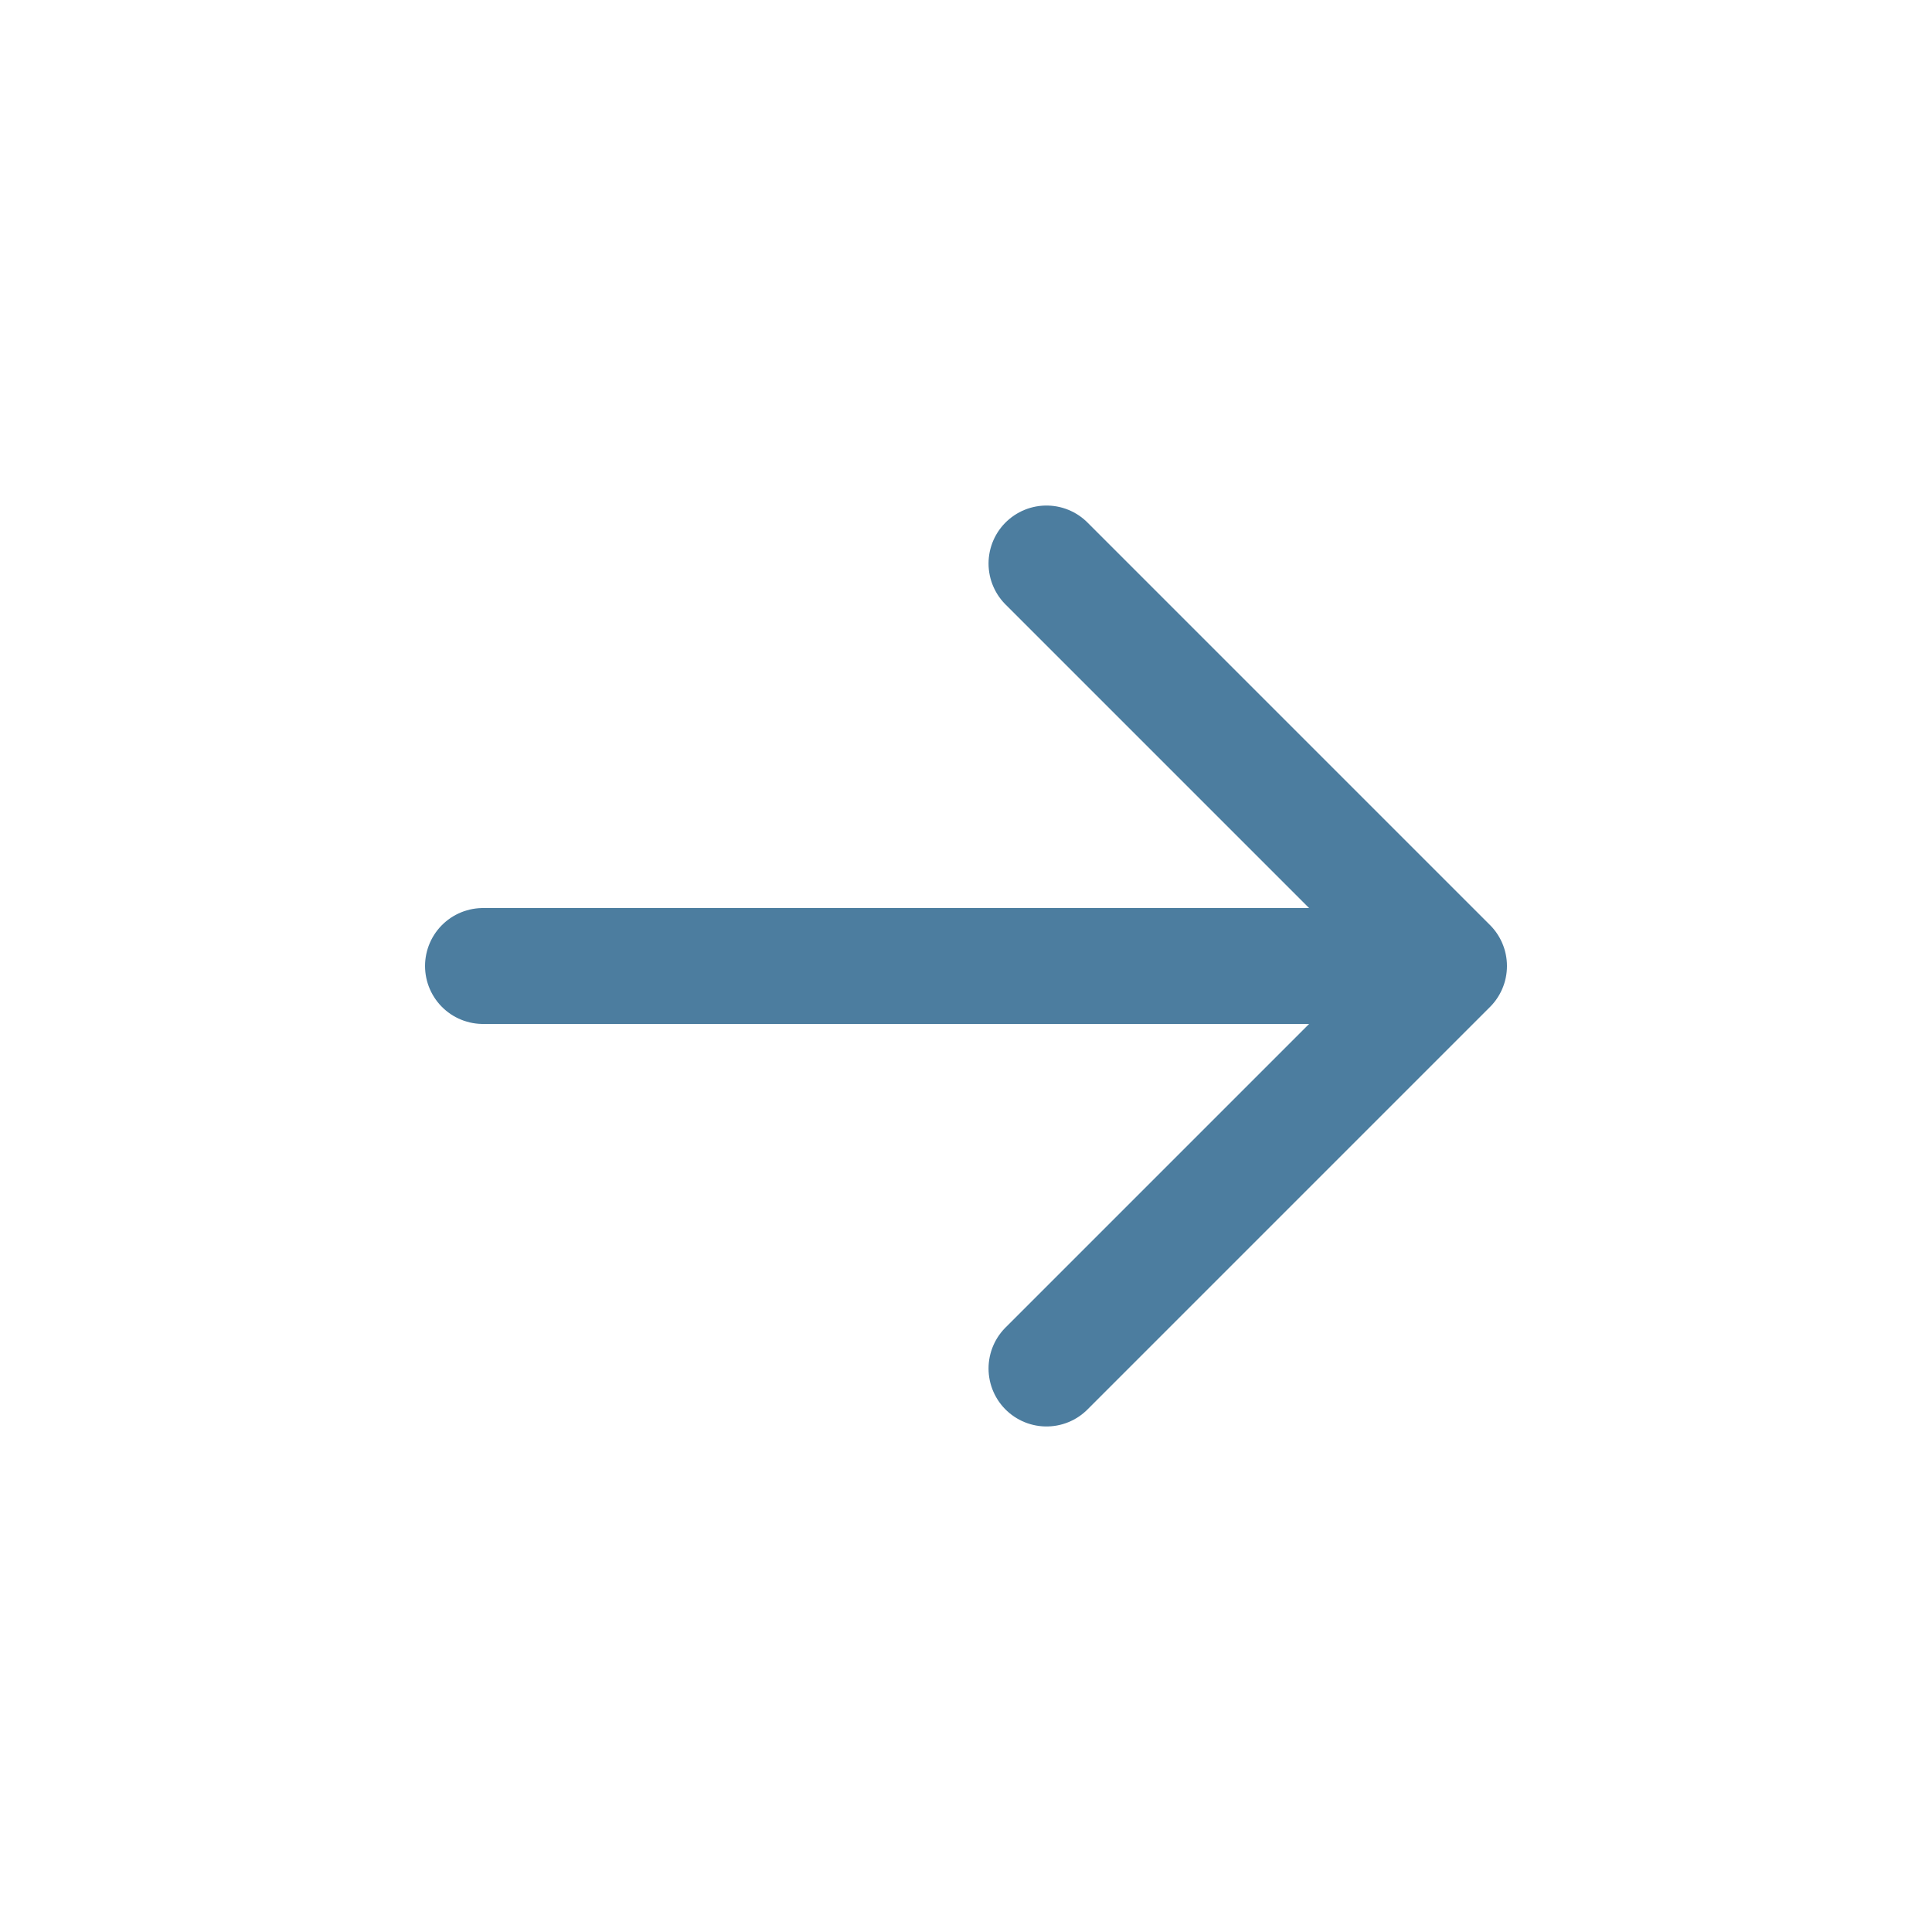
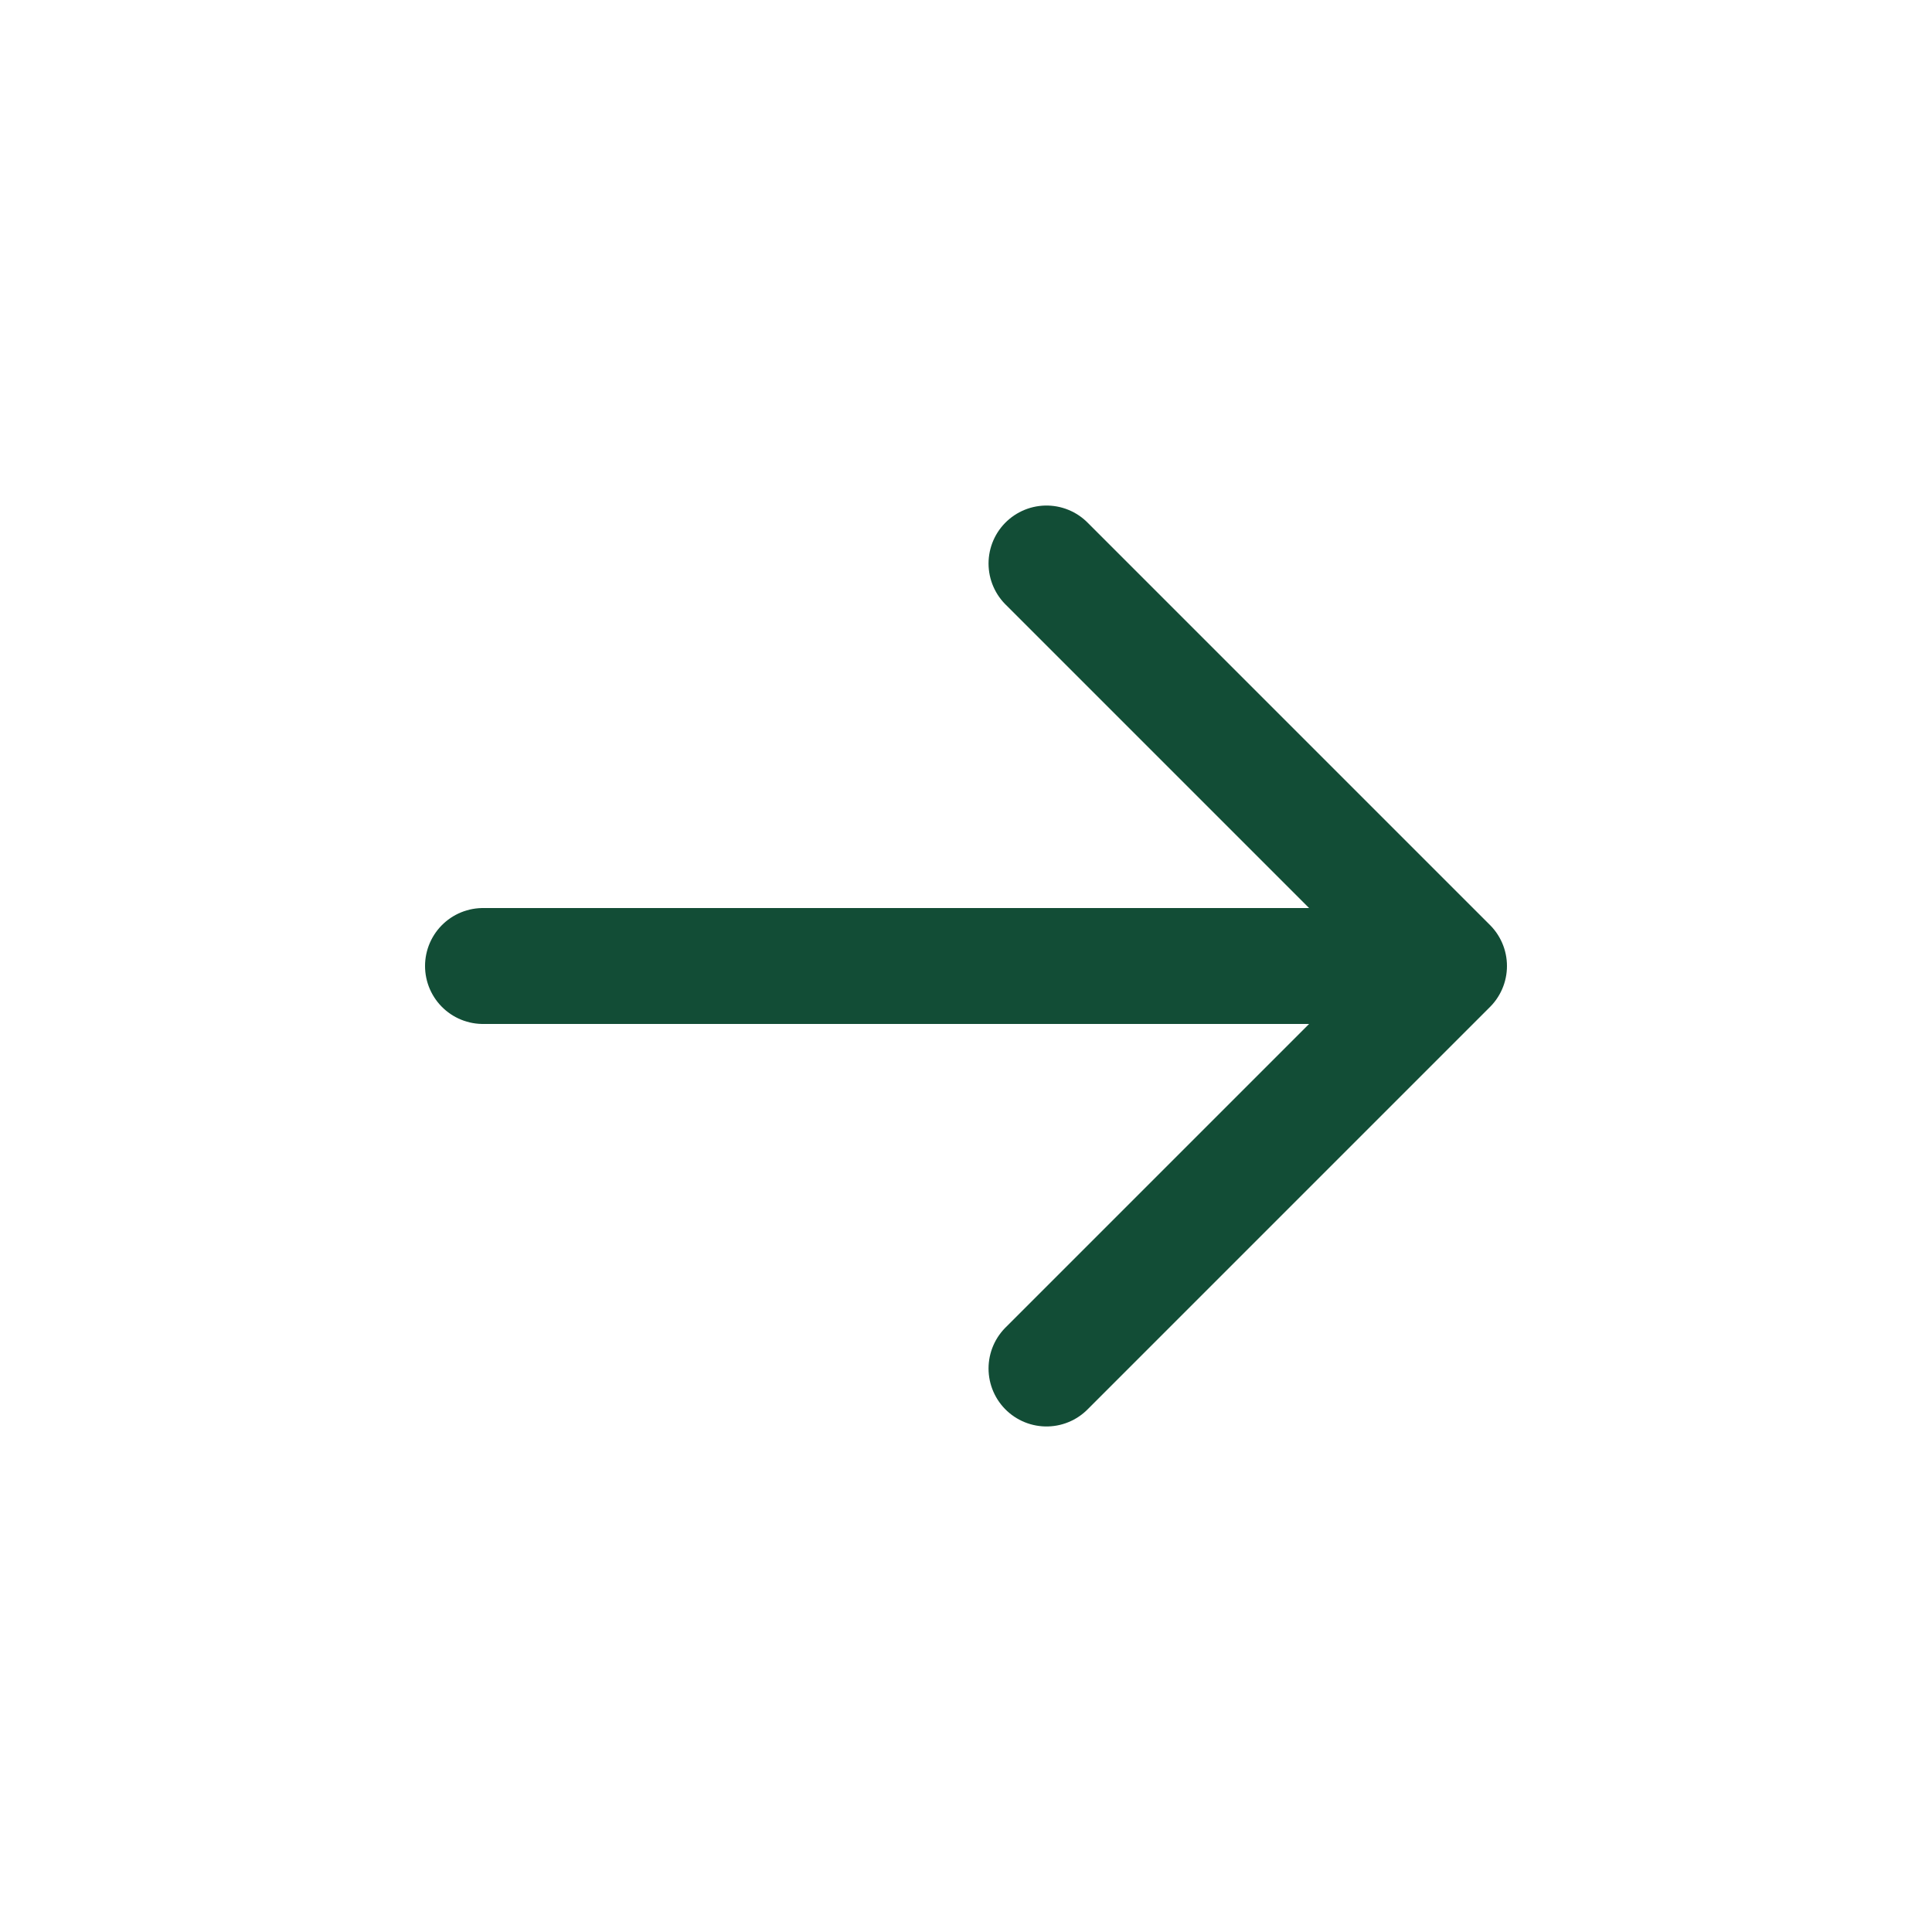
<svg xmlns="http://www.w3.org/2000/svg" width="800px" height="800px" viewBox="0 0 24 24" fill="none">
  <g id="SVGRepo_bgCarrier" stroke-width="0" />
  <g id="SVGRepo_tracerCarrier" stroke-linecap="round" stroke-linejoin="round" />
  <g id="SVGRepo_iconCarrier">
-     <path d="M6 12H18M18 12L13 7M18 12L13 17" stroke="#4c7d9f" stroke-width="1.44" stroke-linecap="round" stroke-linejoin="round" />
+     <path d="M6 12H18M18 12L13 7M18 12L13 17" stroke="#124D36" stroke-width="1.44" stroke-linecap="round" stroke-linejoin="round" />
  </g>
</svg>
